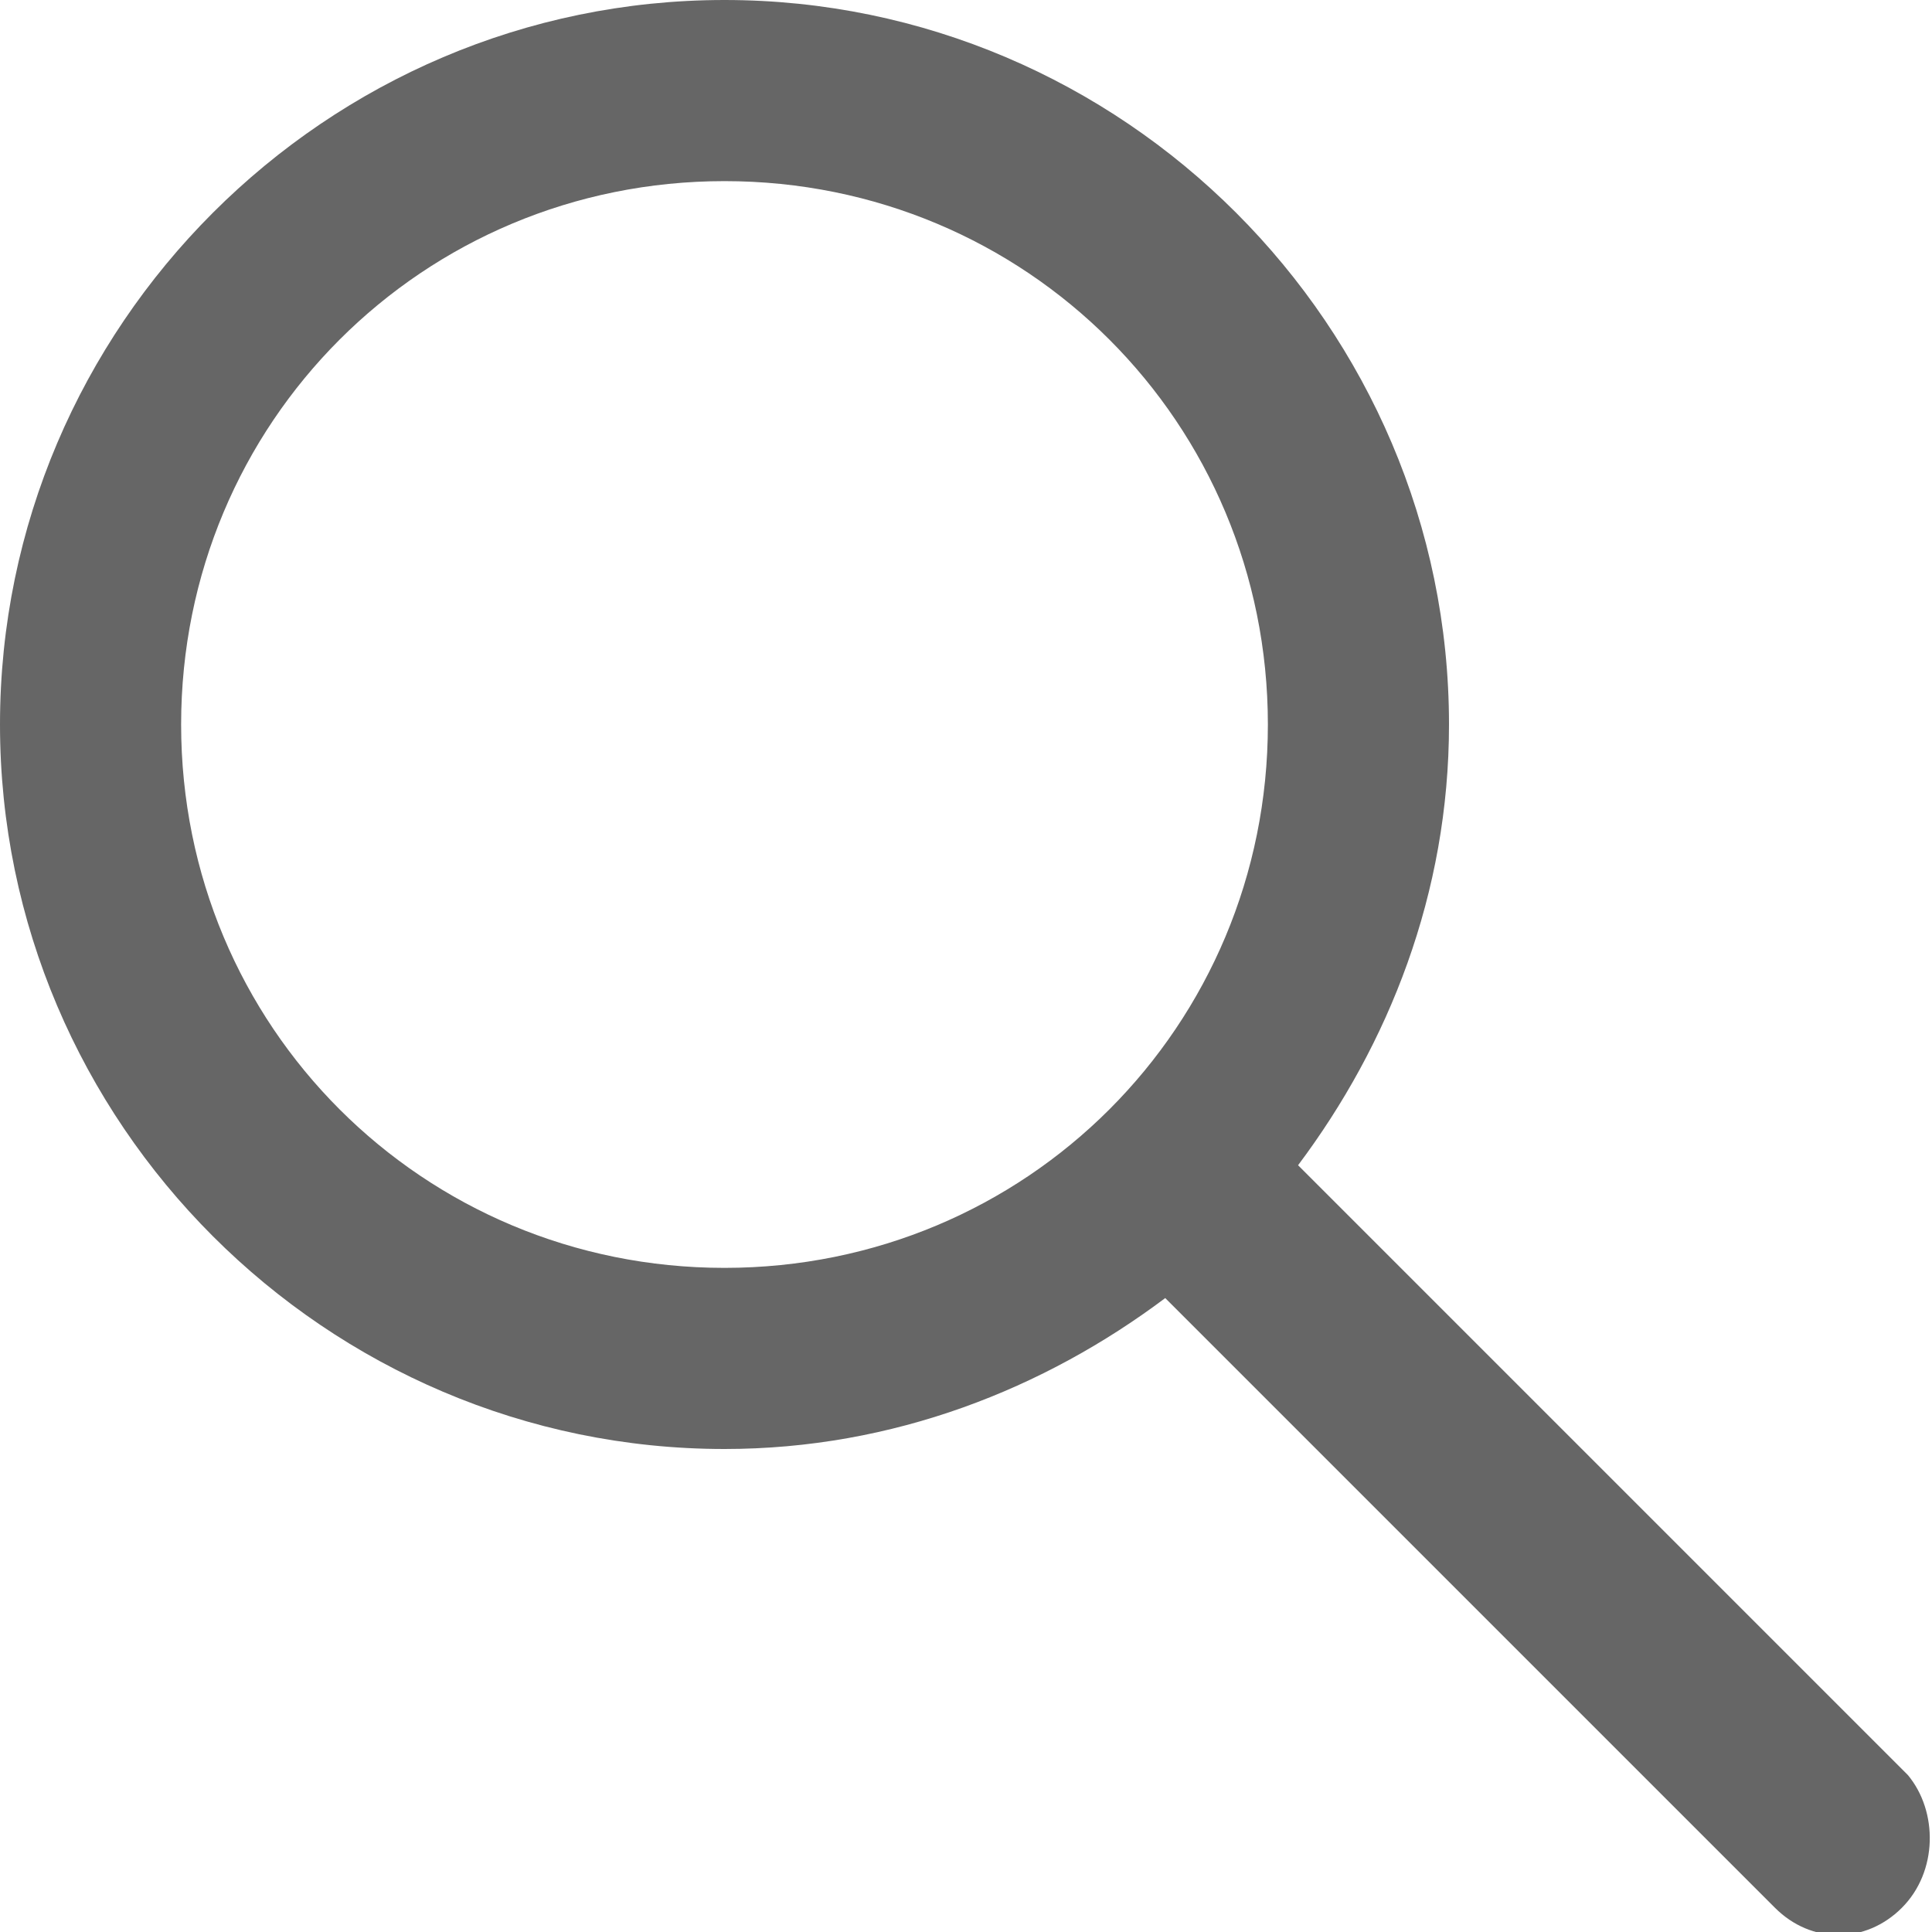
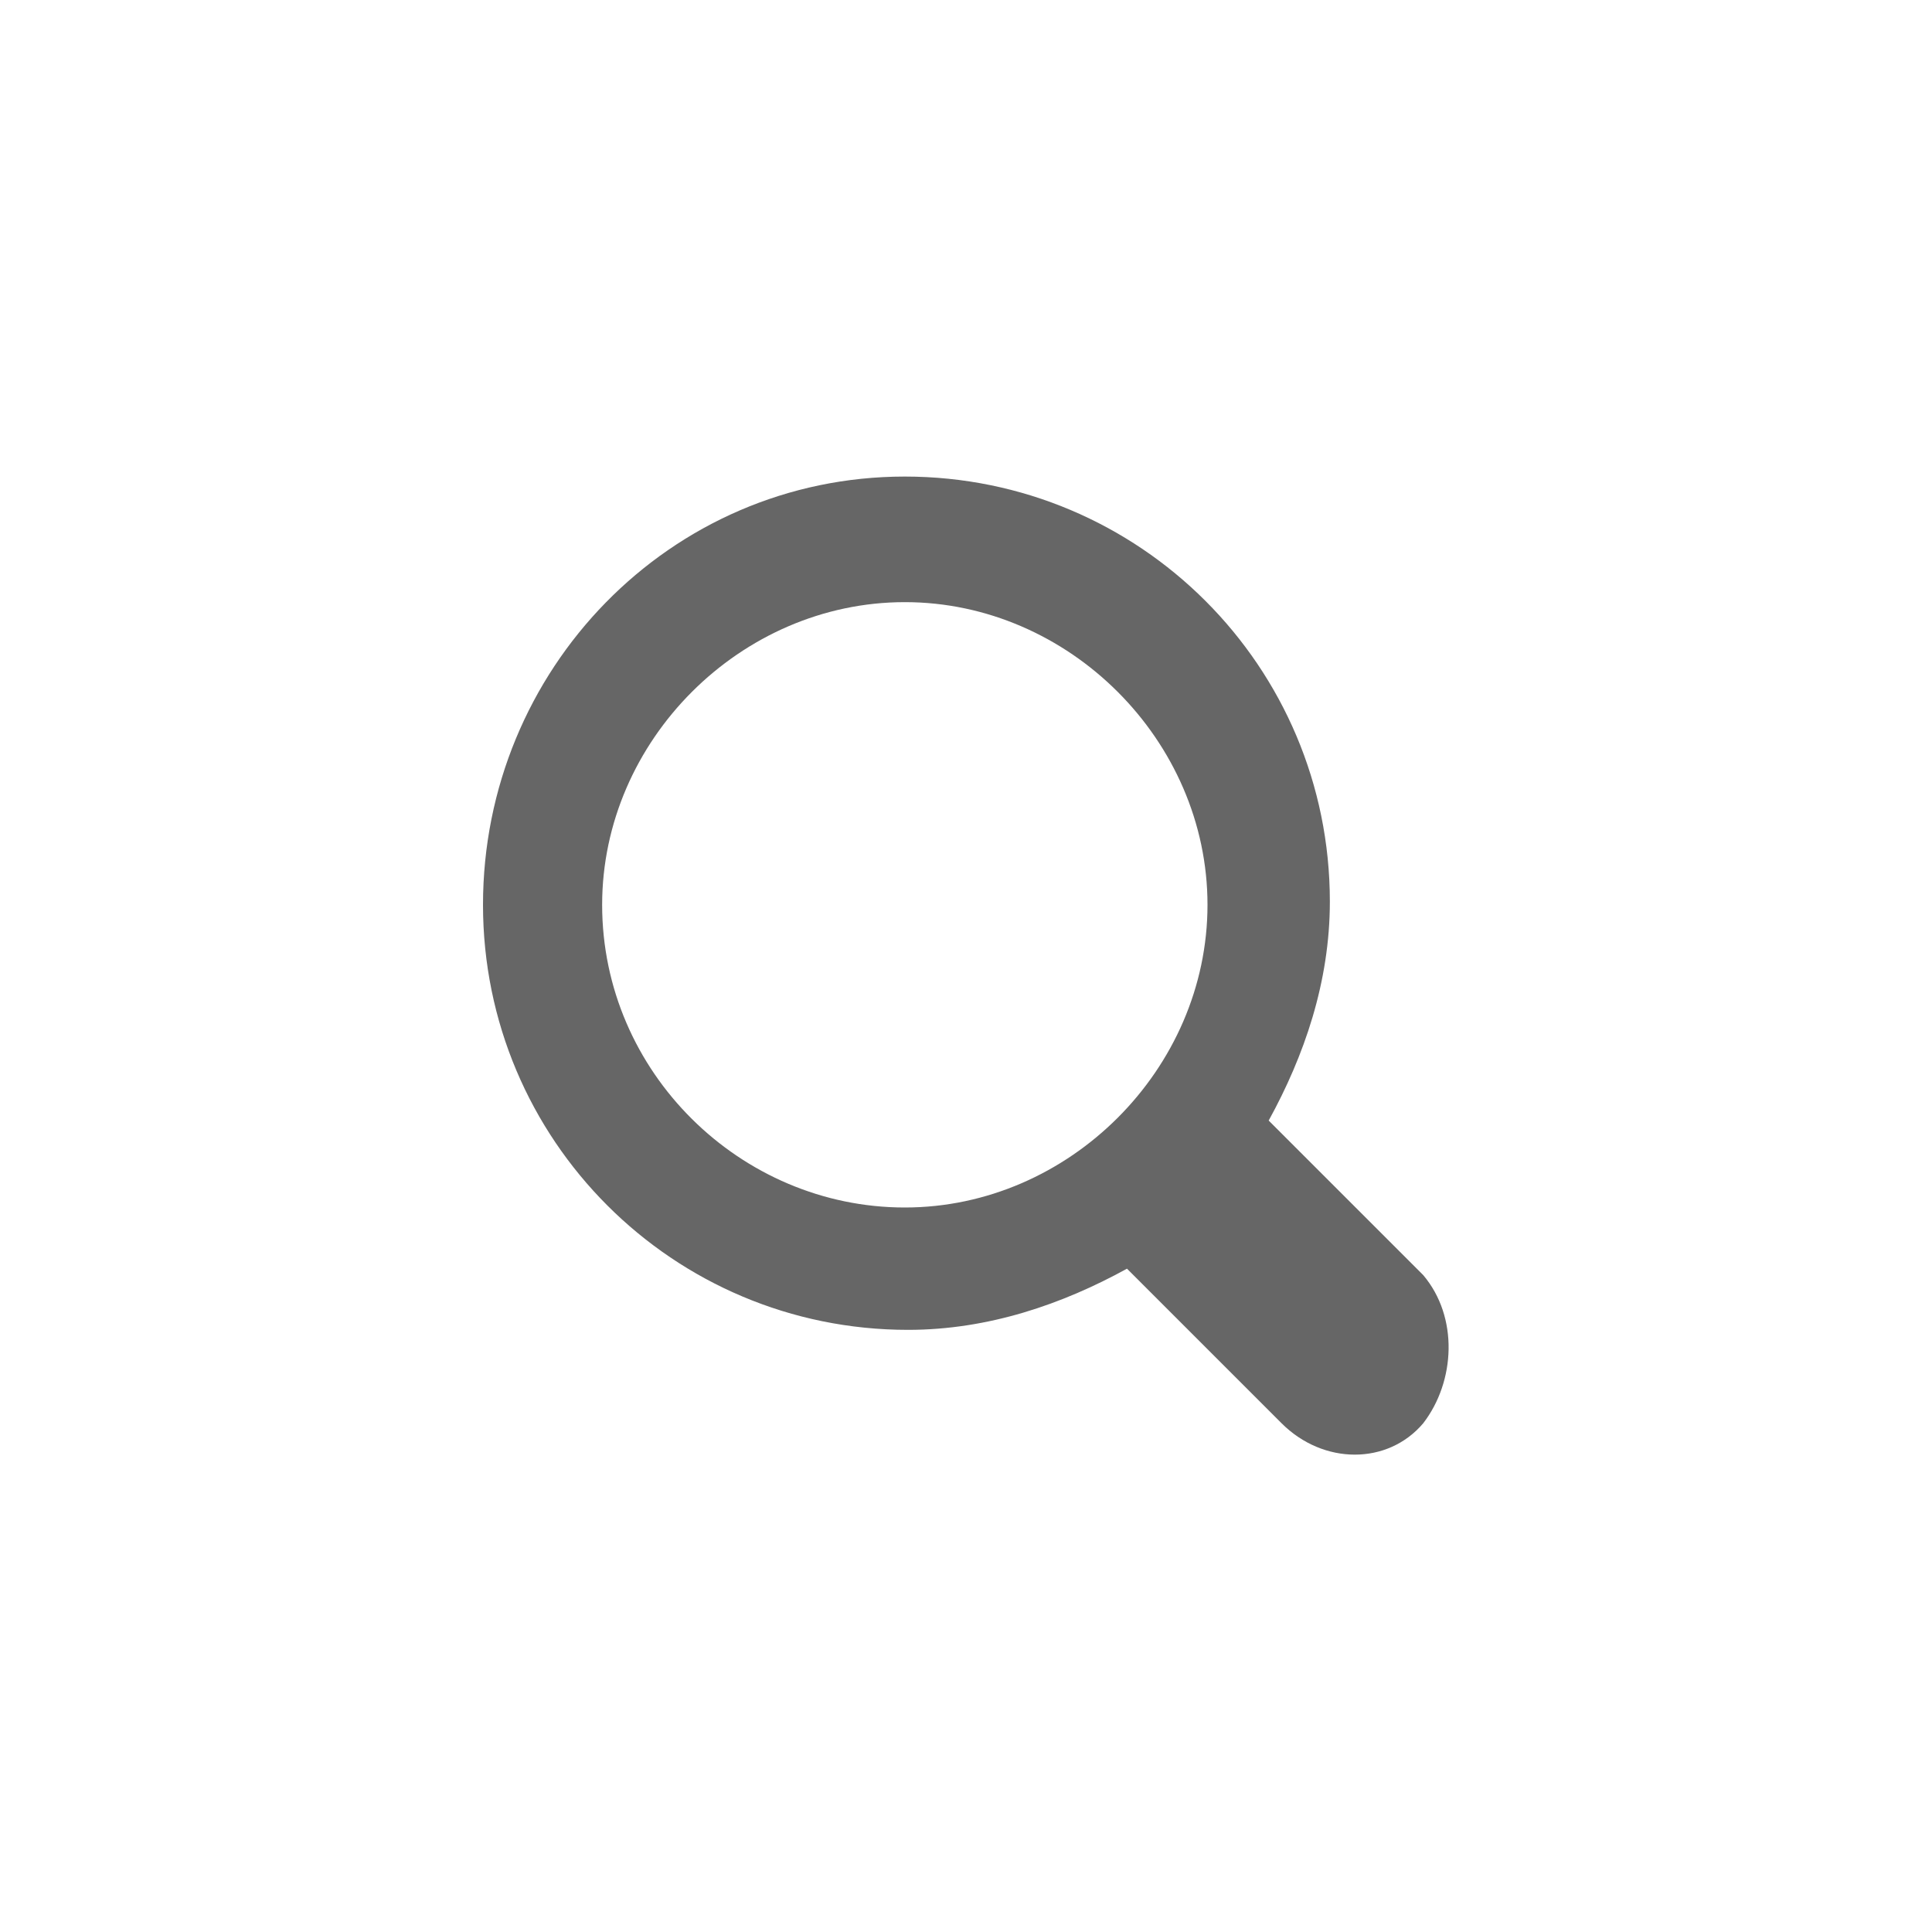
- <svg xmlns="http://www.w3.org/2000/svg" width="32" height="32" viewBox="0 0 32 32">
-   <path d="M31.6 29.4L21.5 19.3C23 17.3 24 14.8 24 12c0-6.6-5.4-12-12-12C5.4 0 0 5.4 0 12c0 6.6 5.4 12 12 12 2.8 0 5.3-1 7.3-2.5L29.4 31.6c0.6 0.6 1.5 0.6 2.1 0S32.1 30 31.6 29.4zM12 21c-5 0-9-4-9-9 0-5 4-9 9-9 5 0 9 4 9 9C21 17 17 21 12 21z" fill="#666" />
+ <svg xmlns="http://www.w3.org/2000/svg" width="60" height="60" viewBox="-18 -18 60 60">
+   <path d="M26.2 21.6L26.2 21.6 26.2 21.6l-4.8-4.8c1.1-2 1.9-4.3 1.9-6.8 0-7.3-5.9-13.2-13.2-13.2S-3 2.8-3 10.1c0 7.3 5.9 13.2 13.2 13.2 2.5 0 4.8-0.8 6.8-1.9l4.8 4.8 0 0 0 0c1.3 1.3 3.3 1.3 4.4 0C27.2 24.9 27.3 22.9 26.2 21.6zM0.7 10.1c0-5.1 4.3-9.4 9.4-9.4 5.1 0 9.4 4.3 9.4 9.4 0 5.1-4.3 9.4-9.4 9.4C5 19.5 0.7 15.3 0.7 10.1z" fill="#666" />
</svg>
